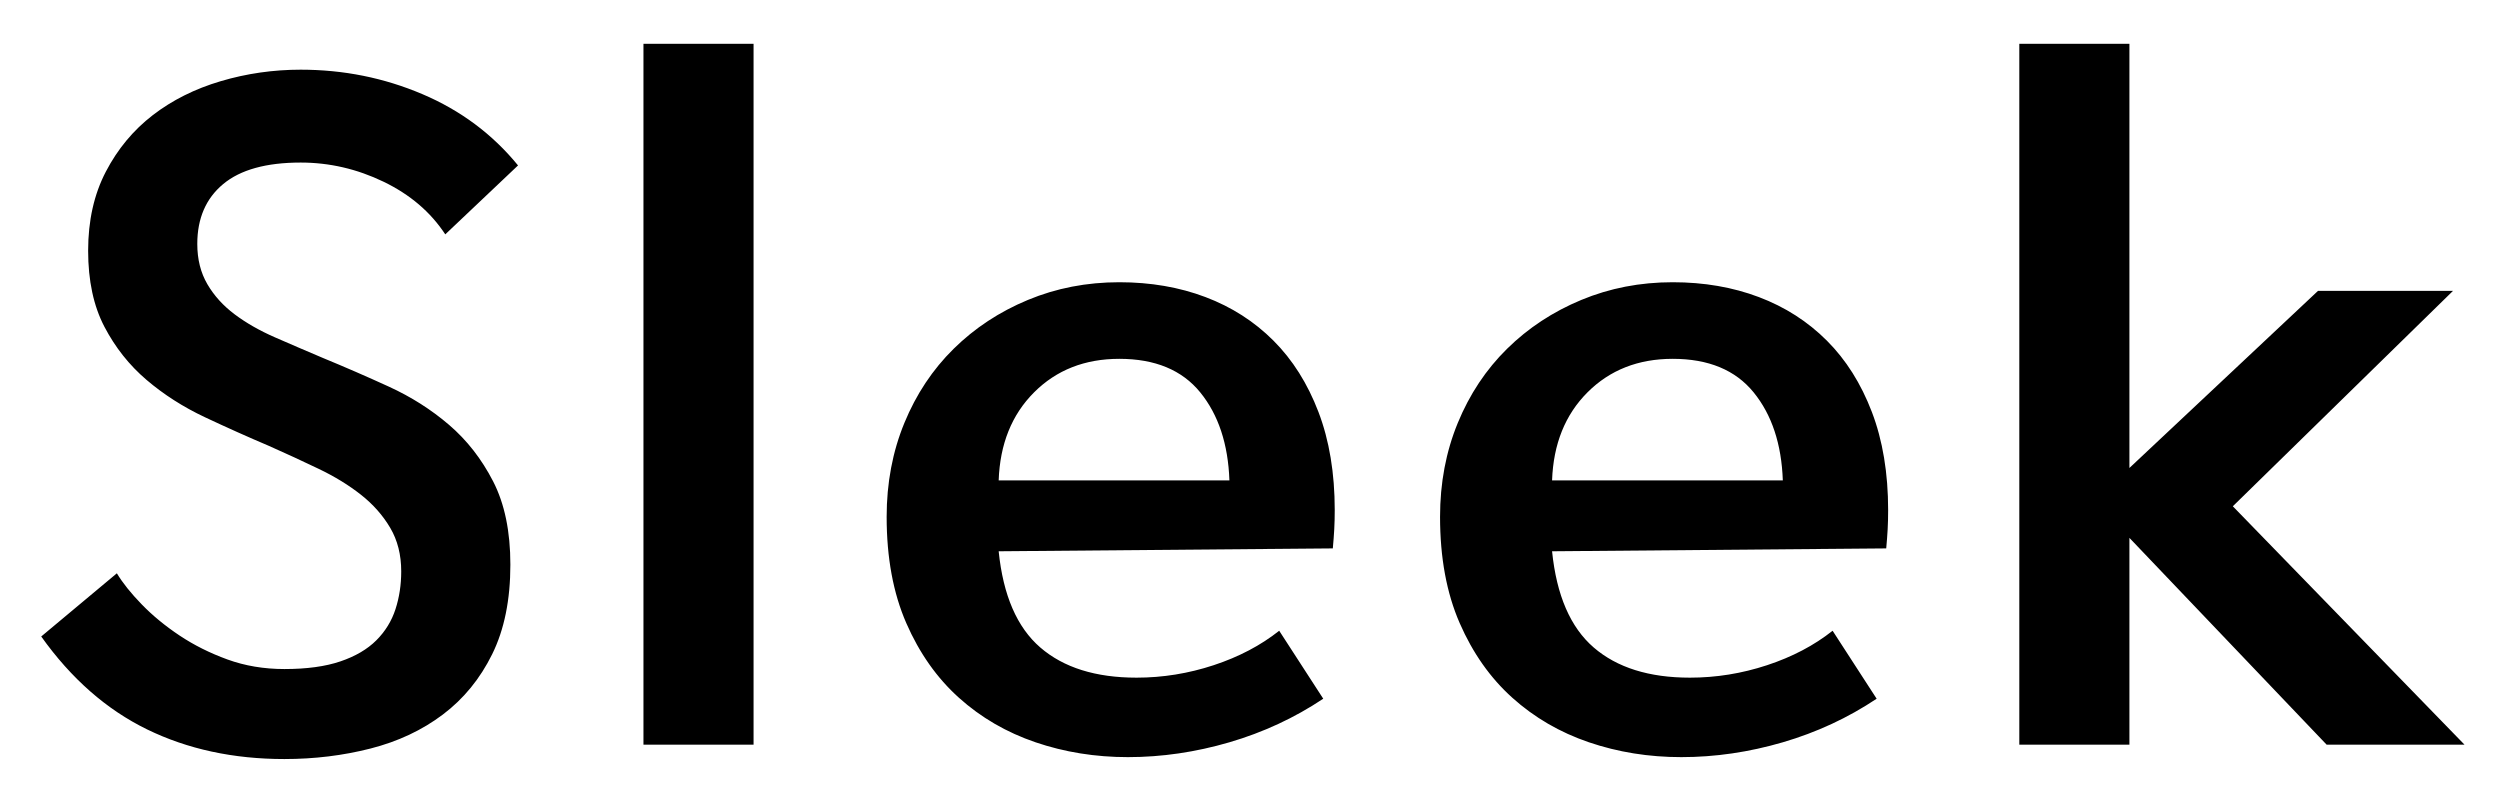
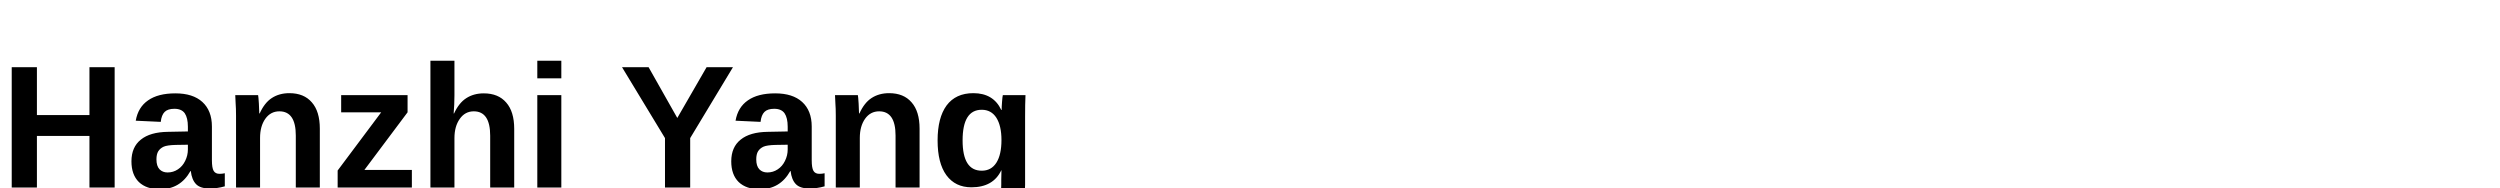
- <svg xmlns="http://www.w3.org/2000/svg" class="logo" viewBox="0 0 47 15" version="1.1">
-   <g id="logo" transform="translate(-113, -89)">
-     <path d="M114.657,93.712 C114.657,93.148 114.768,92.653 114.99,92.227 C115.212,91.801 115.506,91.447 115.872,91.165 C116.238,90.883 116.664,90.67 117.15,90.526 C117.636,90.382 118.137,90.31 118.653,90.31 C119.457,90.31 120.219,90.463 120.939,90.769 C121.659,91.075 122.259,91.522 122.739,92.11 L121.371,93.406 C121.095,92.986 120.708,92.656 120.21,92.416 C119.712,92.176 119.193,92.056 118.653,92.056 C118.005,92.056 117.519,92.191 117.195,92.461 C116.871,92.731 116.709,93.106 116.709,93.586 C116.709,93.874 116.772,94.126 116.898,94.342 C117.024,94.558 117.195,94.747 117.411,94.909 C117.627,95.071 117.879,95.215 118.167,95.341 C118.455,95.467 118.755,95.596 119.067,95.728 C119.475,95.896 119.889,96.076 120.309,96.268 C120.729,96.46 121.107,96.7 121.443,96.988 C121.779,97.276 122.055,97.63 122.271,98.05 C122.487,98.47 122.595,98.992 122.595,99.616 C122.595,100.276 122.481,100.837 122.253,101.299 C122.025,101.761 121.716,102.139 121.326,102.433 C120.936,102.727 120.483,102.94 119.967,103.072 C119.451,103.204 118.911,103.27 118.347,103.27 C117.387,103.27 116.526,103.084 115.764,102.712 C115.002,102.34 114.339,101.758 113.775,100.966 L115.197,99.778 C115.305,99.958 115.461,100.153 115.665,100.363 C115.869,100.573 116.106,100.768 116.376,100.948 C116.646,101.128 116.946,101.278 117.276,101.398 C117.606,101.518 117.963,101.578 118.347,101.578 C118.767,101.578 119.118,101.53 119.4,101.434 C119.682,101.338 119.907,101.206 120.075,101.038 C120.243,100.87 120.363,100.675 120.435,100.453 C120.507,100.231 120.543,99.994 120.543,99.742 C120.543,99.43 120.474,99.157 120.336,98.923 C120.198,98.689 120.015,98.482 119.787,98.302 C119.559,98.122 119.295,97.96 118.995,97.816 C118.695,97.672 118.383,97.528 118.059,97.384 C117.663,97.216 117.261,97.036 116.853,96.844 C116.445,96.652 116.079,96.418 115.755,96.142 C115.431,95.866 115.167,95.533 114.963,95.143 C114.759,94.753 114.657,94.276 114.657,93.712 Z M127.167,89.824 L127.167,103 L125.097,103 L125.097,89.824 L127.167,89.824 Z M131.775,99.364 C131.859,100.192 132.12,100.795 132.558,101.173 C132.996,101.551 133.599,101.74 134.367,101.74 C134.859,101.74 135.342,101.662 135.816,101.506 C136.29,101.35 136.701,101.134 137.049,100.858 L137.877,102.136 C137.337,102.496 136.749,102.769 136.113,102.955 C135.477,103.141 134.841,103.234 134.205,103.234 C133.593,103.234 133.014,103.141 132.468,102.955 C131.922,102.769 131.442,102.49 131.028,102.118 C130.614,101.746 130.284,101.278 130.038,100.714 C129.792,100.15 129.669,99.484 129.669,98.716 C129.669,98.08 129.78,97.492 130.002,96.952 C130.224,96.412 130.533,95.947 130.929,95.557 C131.325,95.167 131.79,94.861 132.324,94.639 C132.858,94.417 133.431,94.306 134.043,94.306 C134.631,94.306 135.171,94.399 135.663,94.585 C136.155,94.771 136.581,95.044 136.941,95.404 C137.301,95.764 137.583,96.211 137.787,96.745 C137.991,97.279 138.093,97.894 138.093,98.59 C138.093,98.722 138.09,98.842 138.084,98.95 C138.078,99.058 138.069,99.178 138.057,99.31 L131.775,99.364 Z M134.043,95.746 C133.395,95.746 132.861,95.956 132.441,96.376 C132.021,96.796 131.799,97.348 131.775,98.032 L136.113,98.032 C136.089,97.348 135.906,96.796 135.564,96.376 C135.222,95.956 134.715,95.746 134.043,95.746 Z M142.179,99.364 C142.263,100.192 142.524,100.795 142.962,101.173 C143.4,101.551 144.003,101.74 144.771,101.74 C145.263,101.74 145.746,101.662 146.22,101.506 C146.694,101.35 147.105,101.134 147.453,100.858 L148.281,102.136 C147.741,102.496 147.153,102.769 146.517,102.955 C145.881,103.141 145.245,103.234 144.609,103.234 C143.997,103.234 143.418,103.141 142.872,102.955 C142.326,102.769 141.846,102.49 141.432,102.118 C141.018,101.746 140.688,101.278 140.442,100.714 C140.196,100.15 140.073,99.484 140.073,98.716 C140.073,98.08 140.184,97.492 140.406,96.952 C140.628,96.412 140.937,95.947 141.333,95.557 C141.729,95.167 142.194,94.861 142.728,94.639 C143.262,94.417 143.835,94.306 144.447,94.306 C145.035,94.306 145.575,94.399 146.067,94.585 C146.559,94.771 146.985,95.044 147.345,95.404 C147.705,95.764 147.987,96.211 148.191,96.745 C148.395,97.279 148.497,97.894 148.497,98.59 C148.497,98.722 148.494,98.842 148.488,98.95 C148.482,99.058 148.473,99.178 148.461,99.31 L142.179,99.364 Z M144.447,95.746 C143.799,95.746 143.265,95.956 142.845,96.376 C142.425,96.796 142.203,97.348 142.179,98.032 L146.517,98.032 C146.493,97.348 146.31,96.796 145.968,96.376 C145.626,95.956 145.119,95.746 144.447,95.746 Z M153.033,89.824 L153.033,97.798 L156.579,94.468 L159.117,94.468 L154.977,98.518 L159.333,103 L156.741,103 L153.033,99.112 L153.033,103 L150.963,103 L150.963,89.824 L153.033,89.824 Z" id="Sleek" />
+ <svg xmlns="http://www.w3.org/2000/svg" class="logo" viewBox="0 0 200 15" version="1.1">
+   <g id="logo" transform="translate(-10, -10)">
+     <text x="10" y="25" font-family="Arial, sans-serif" font-size="14" font-weight="bold" fill="currentColor">Hanzhi Yang</text>
  </g>
</svg>
